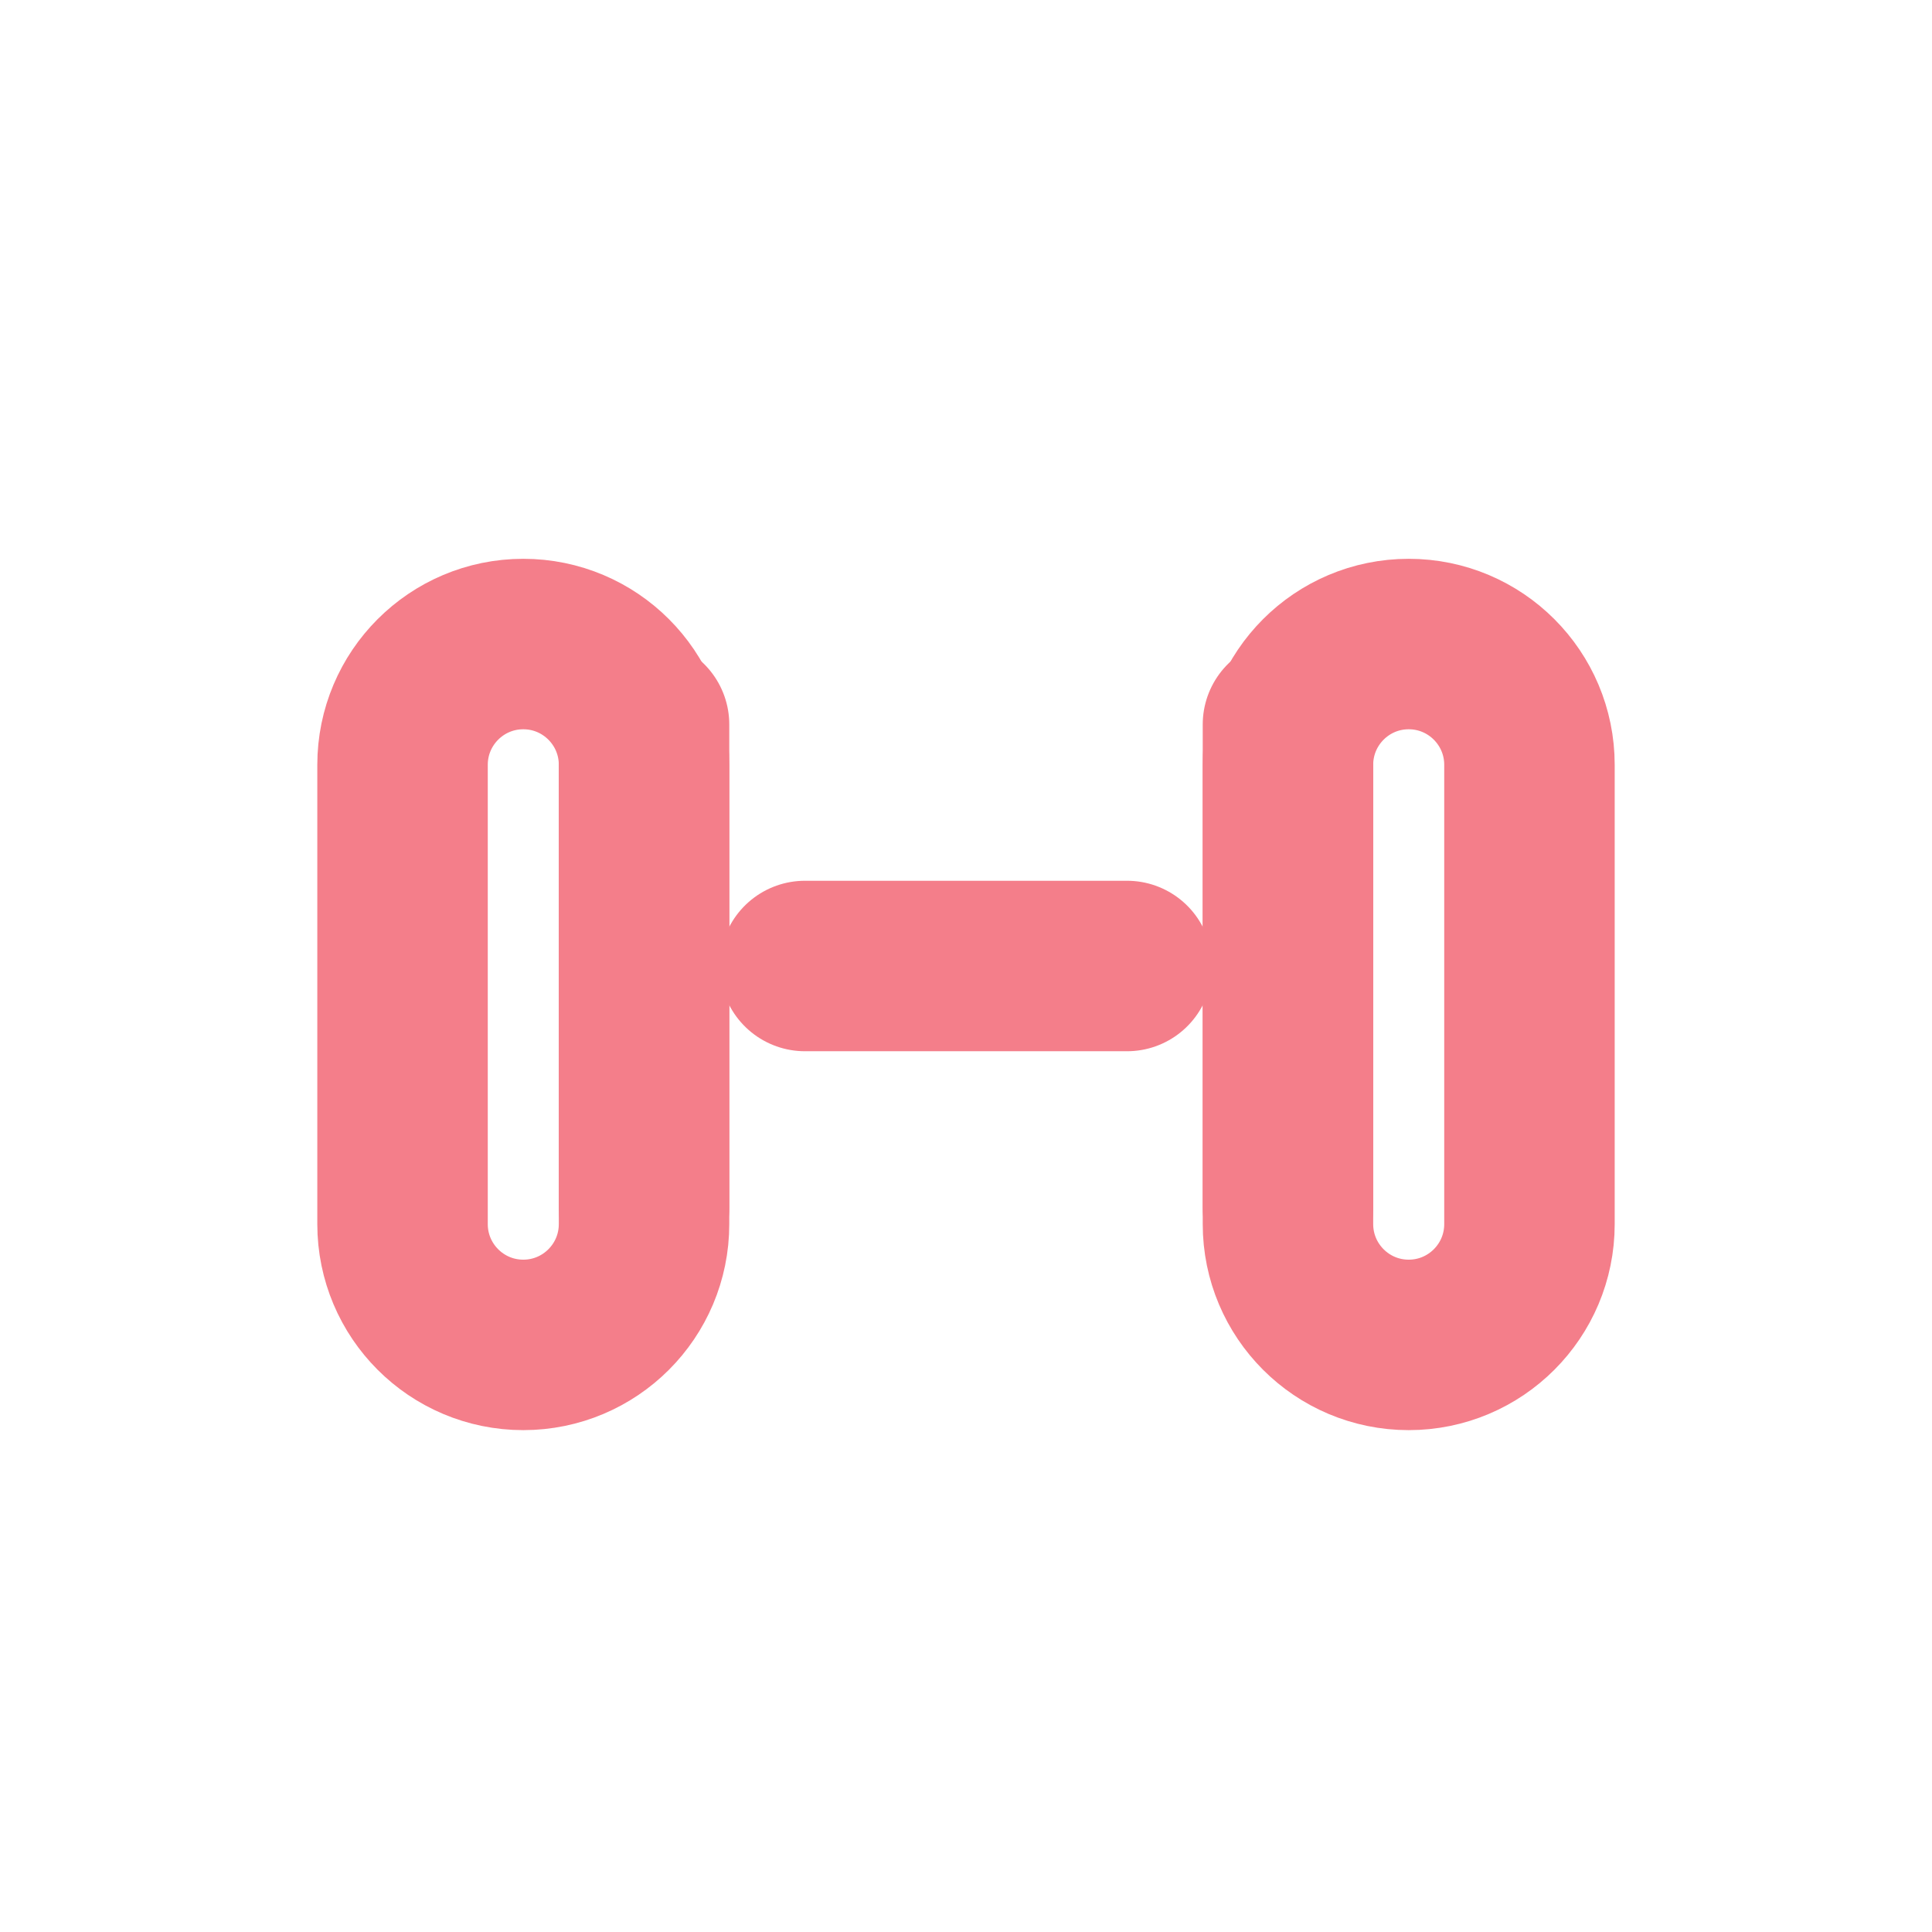
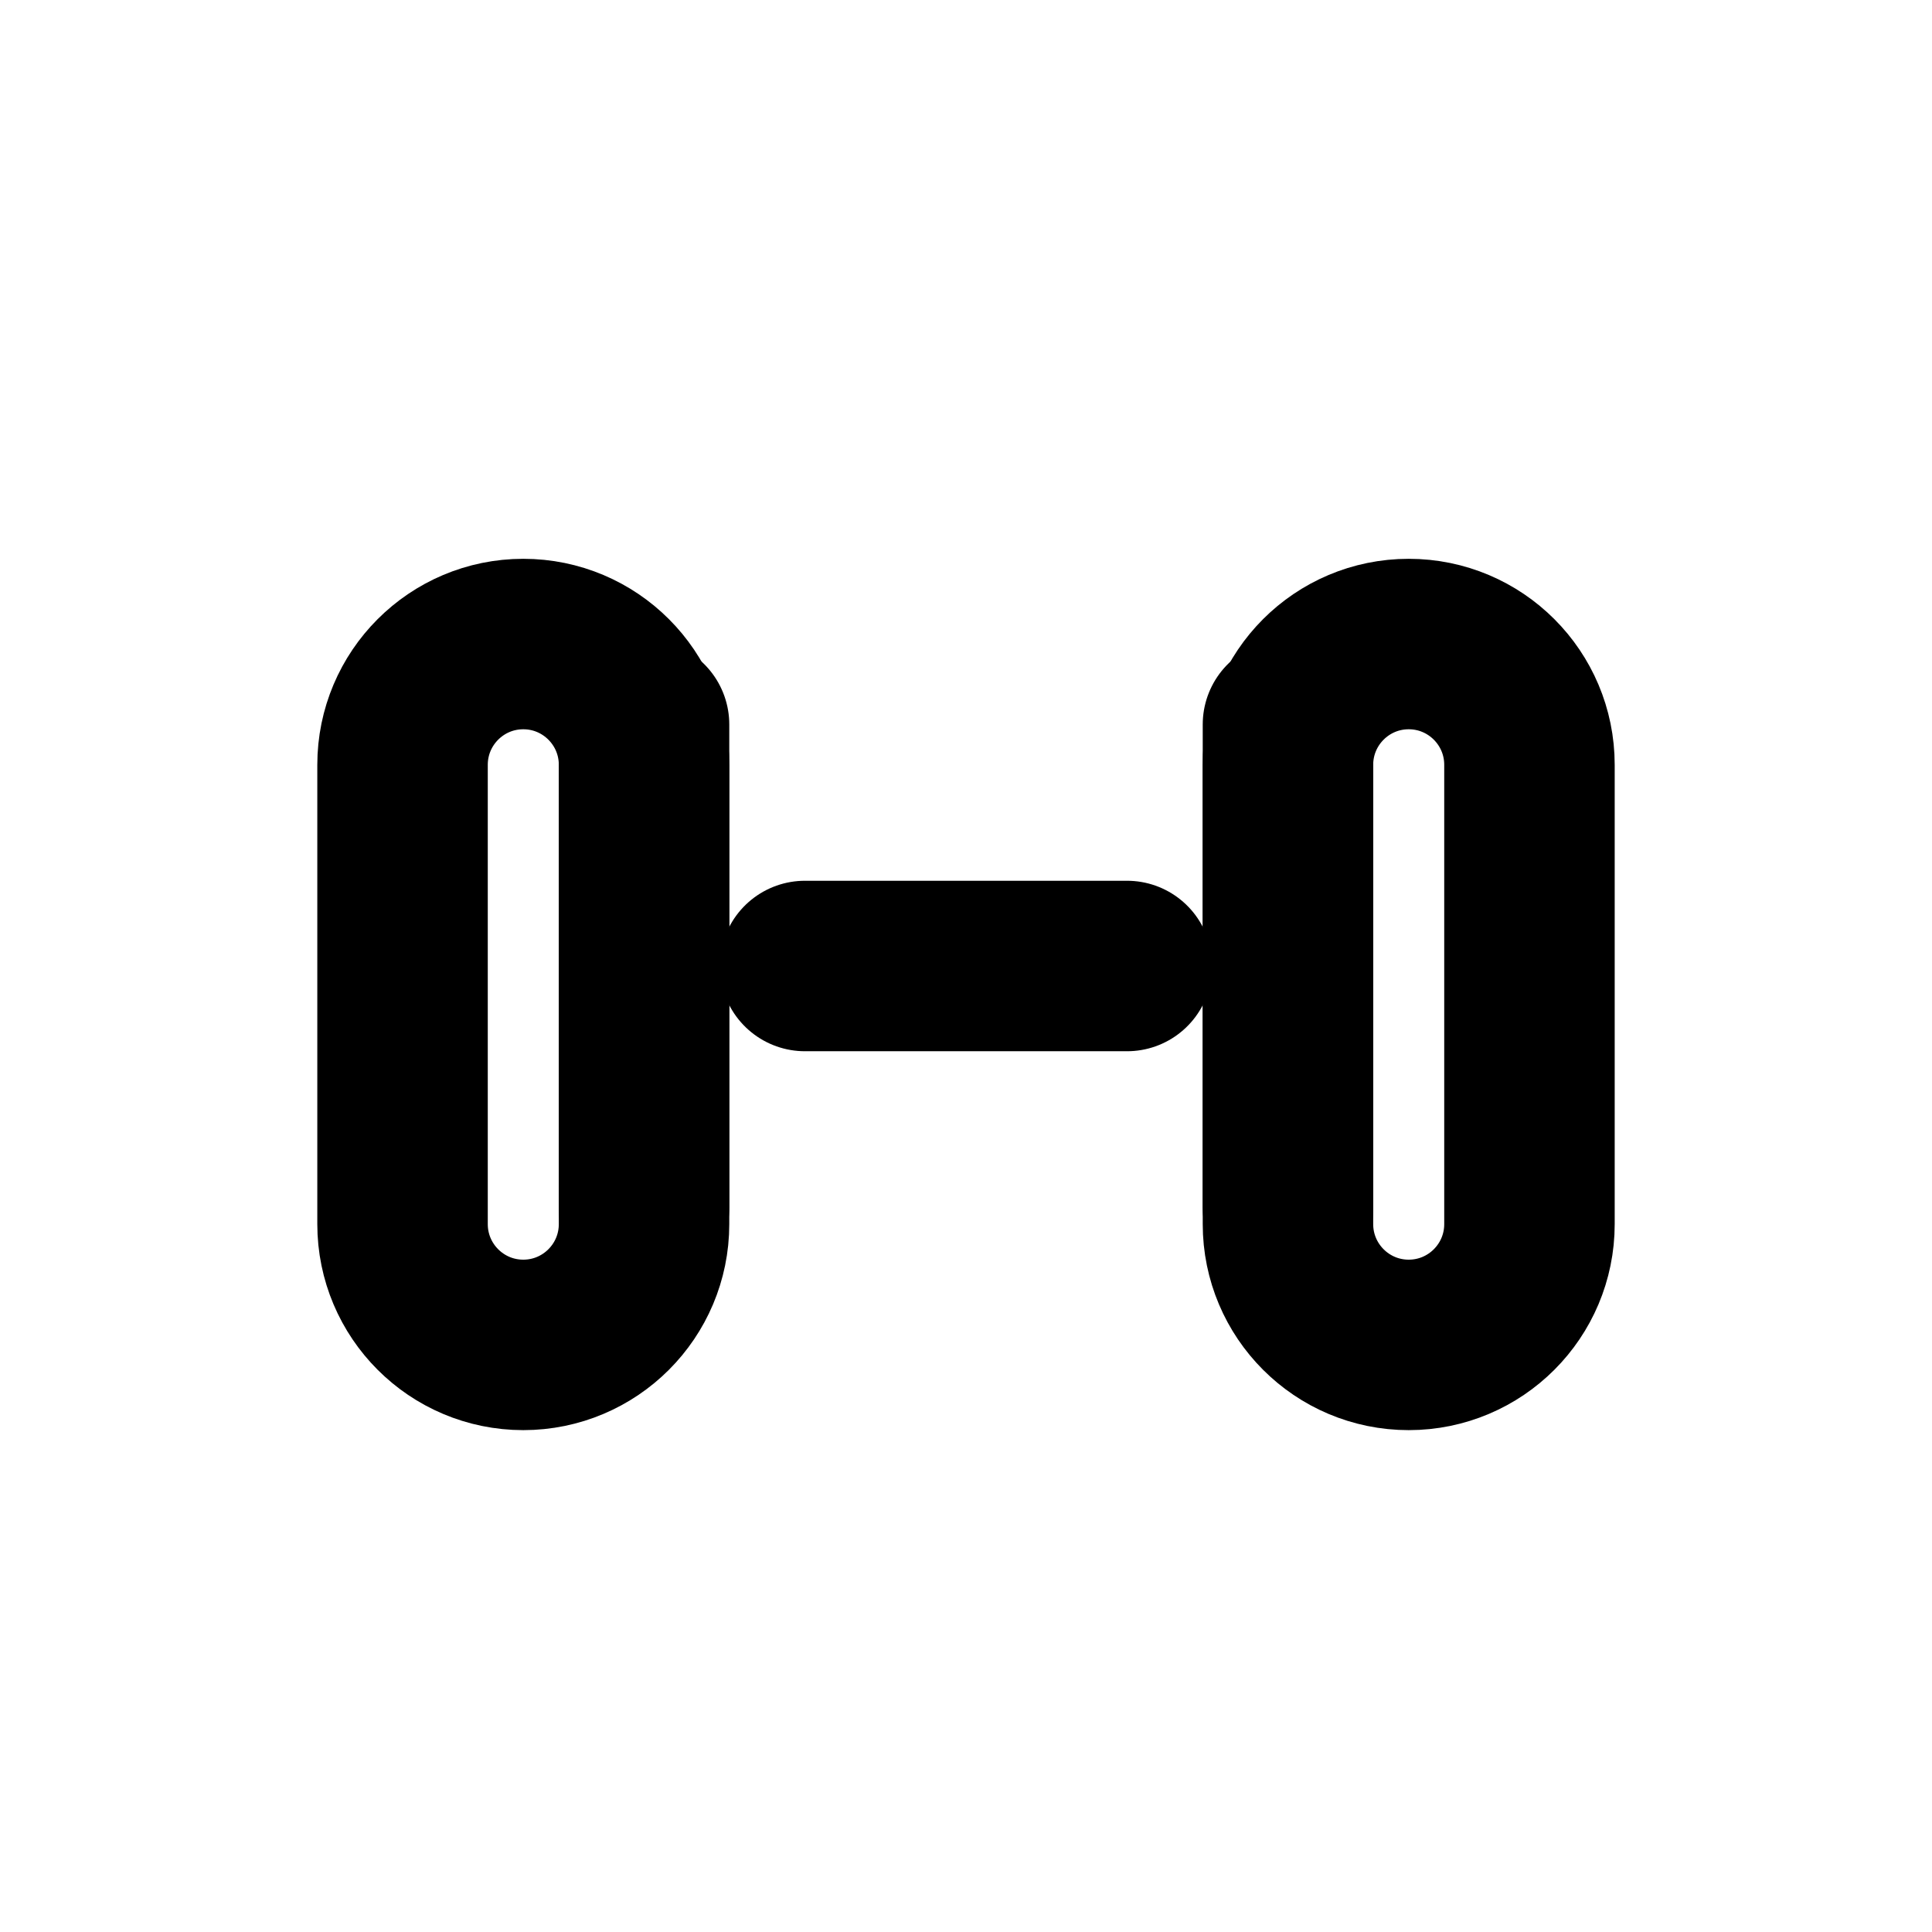
<svg xmlns="http://www.w3.org/2000/svg" width="17" height="17" viewBox="0 0 17 17" fill="none">
-   <path d="M5.667 6.375V10.625" stroke="#F47E8A" stroke-width="1.5" stroke-linecap="round" stroke-linejoin="round" />
-   <path d="M11.333 6.375V10.625" stroke="#F47E8A" stroke-width="1.5" stroke-linecap="round" stroke-linejoin="round" />
-   <path d="M7.083 8.5H9.917" stroke="#F47E8A" stroke-width="1.5" stroke-linecap="round" stroke-linejoin="round" />
-   <rect x="3.542" y="5.667" width="2.125" height="6.167" rx="1.063" stroke="#F47E8A" stroke-width="1.5" />
-   <rect x="11.333" y="5.667" width="2.125" height="6.167" rx="1.063" stroke="#F47E8A" stroke-width="1.5" />
+   <path d="M5.667 6.375V10.625" stroke="currentColor" stroke-width="1.5" stroke-linecap="round" stroke-linejoin="round" />
+   <path d="M11.333 6.375V10.625" stroke="currentColor" stroke-width="1.5" stroke-linecap="round" stroke-linejoin="round" />
+   <path d="M7.083 8.5H9.917" stroke="currentColor" stroke-width="1.5" stroke-linecap="round" stroke-linejoin="round" />
+   <rect x="3.542" y="5.667" width="2.125" height="6.167" rx="1.063" stroke="currentColor" stroke-width="1.5" />
+   <rect x="11.333" y="5.667" width="2.125" height="6.167" rx="1.063" stroke="currentColor" stroke-width="1.5" />
</svg>
